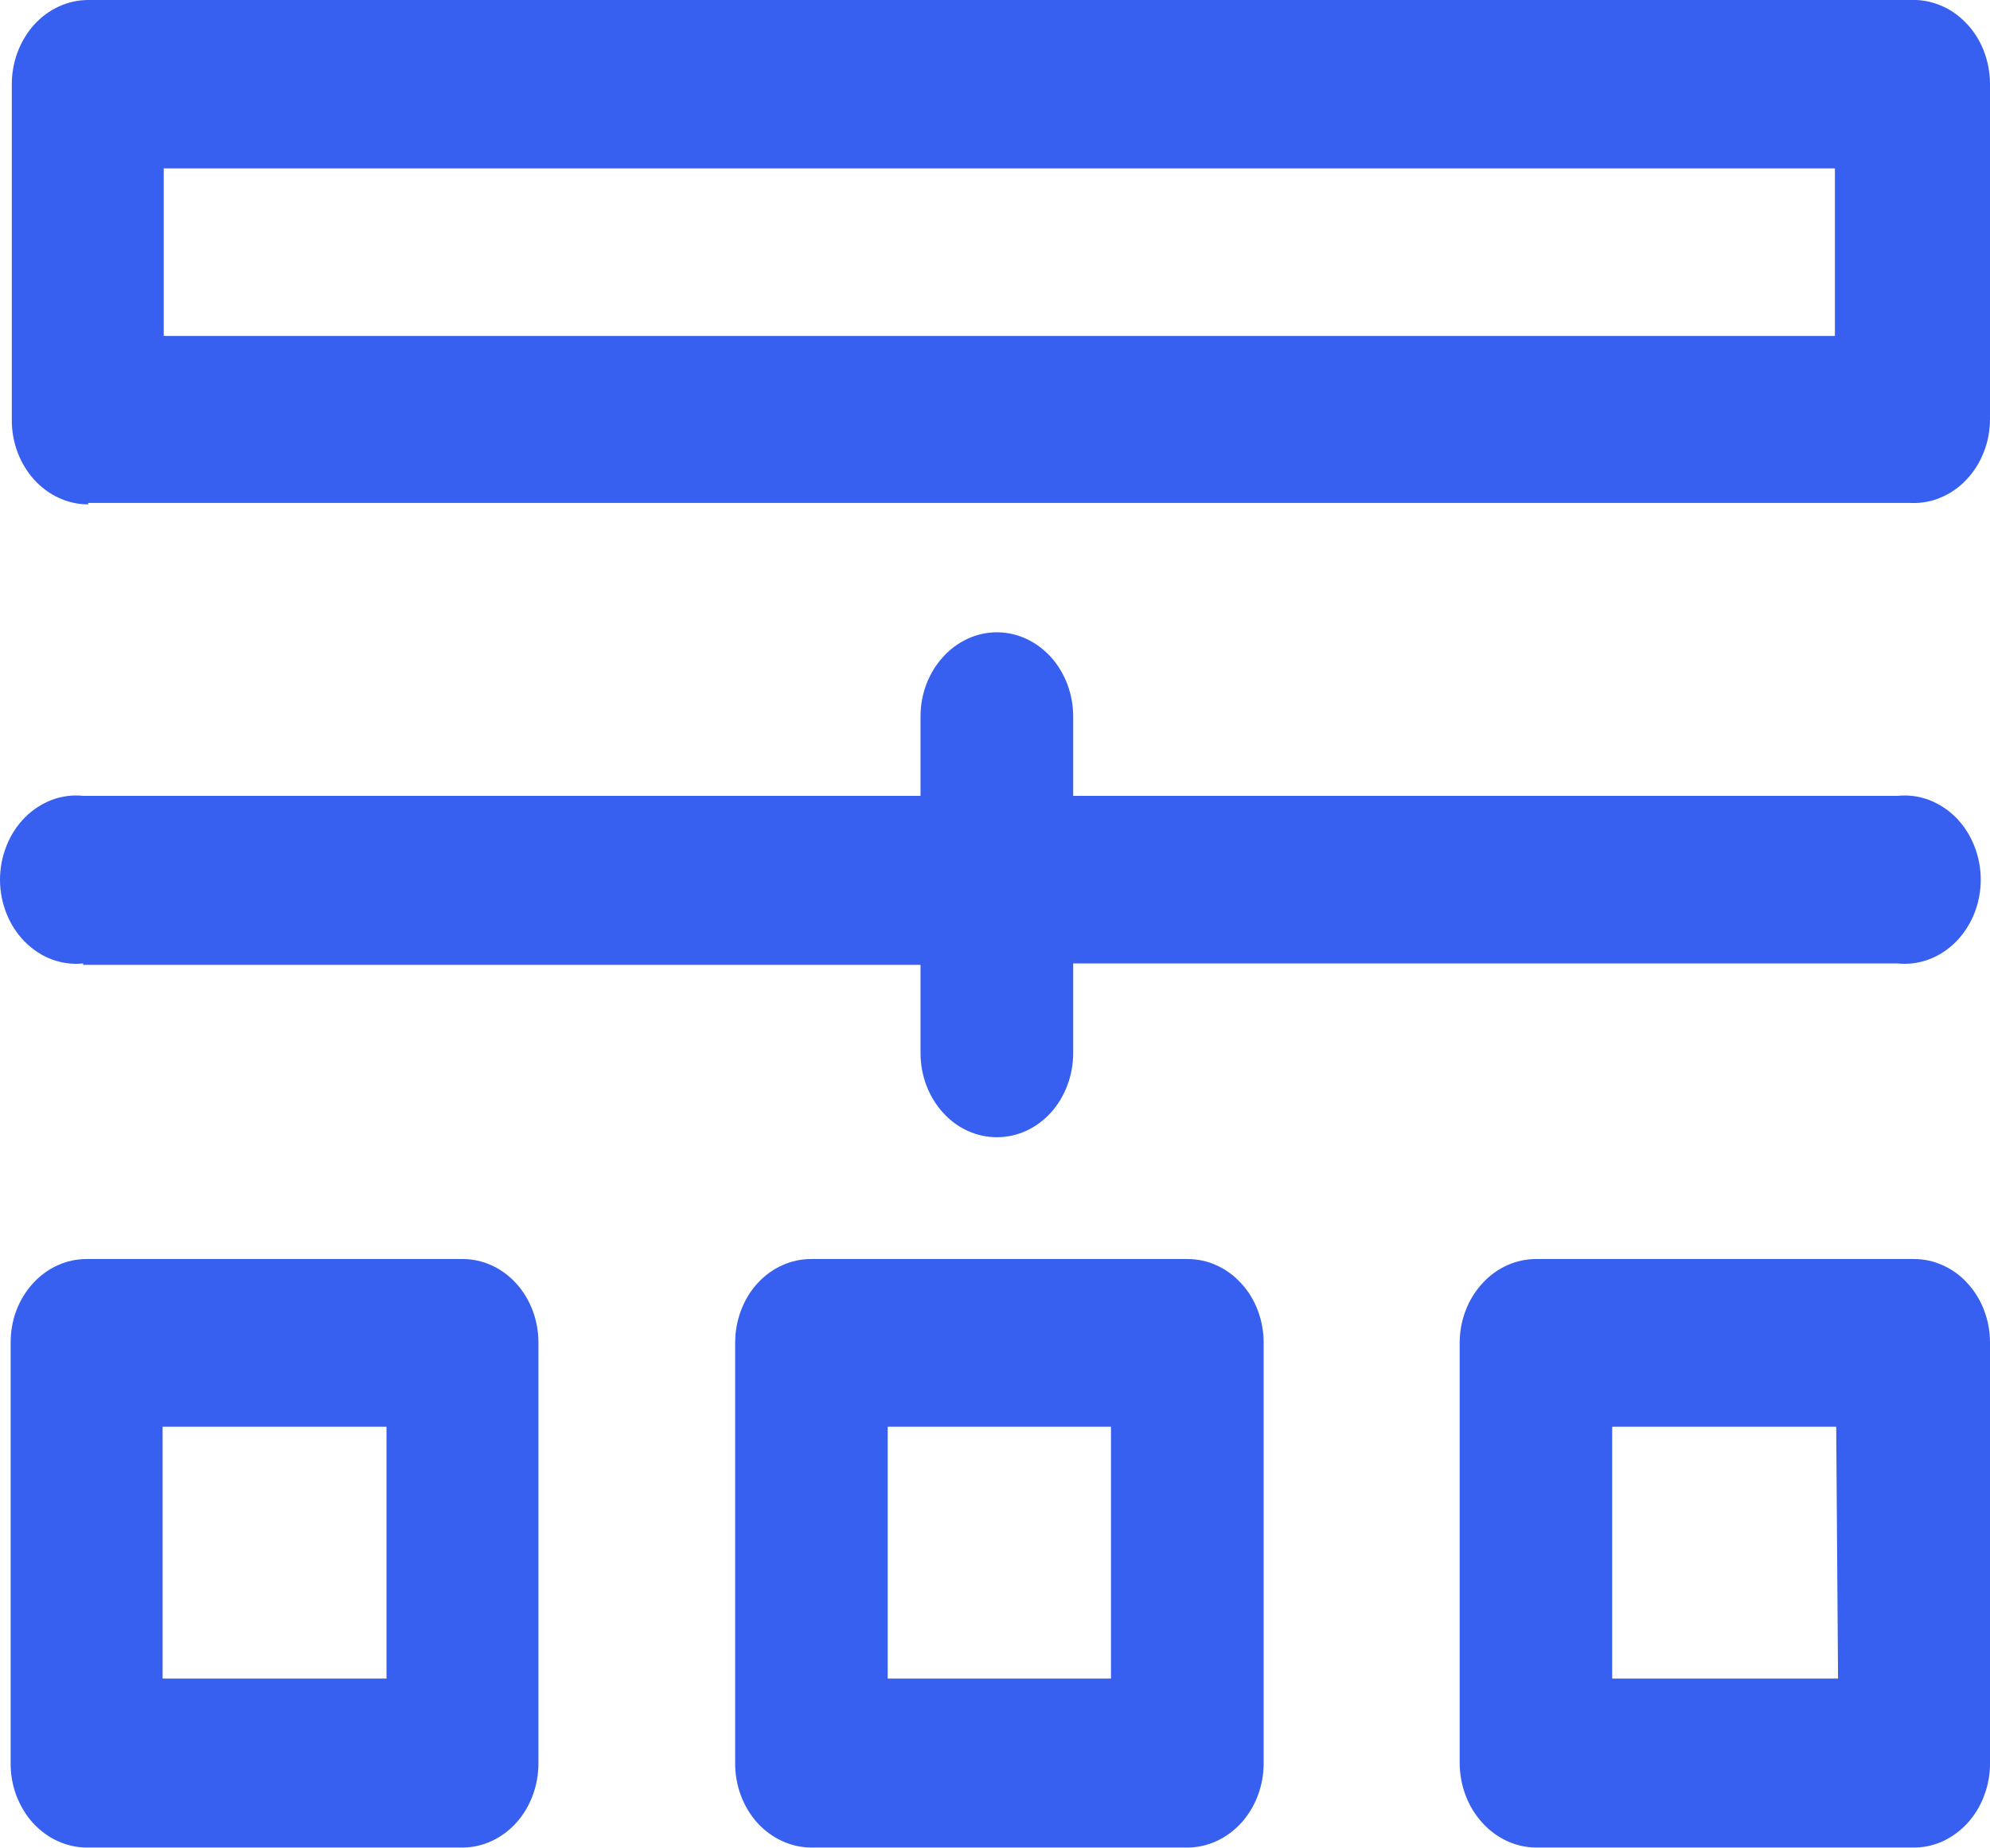
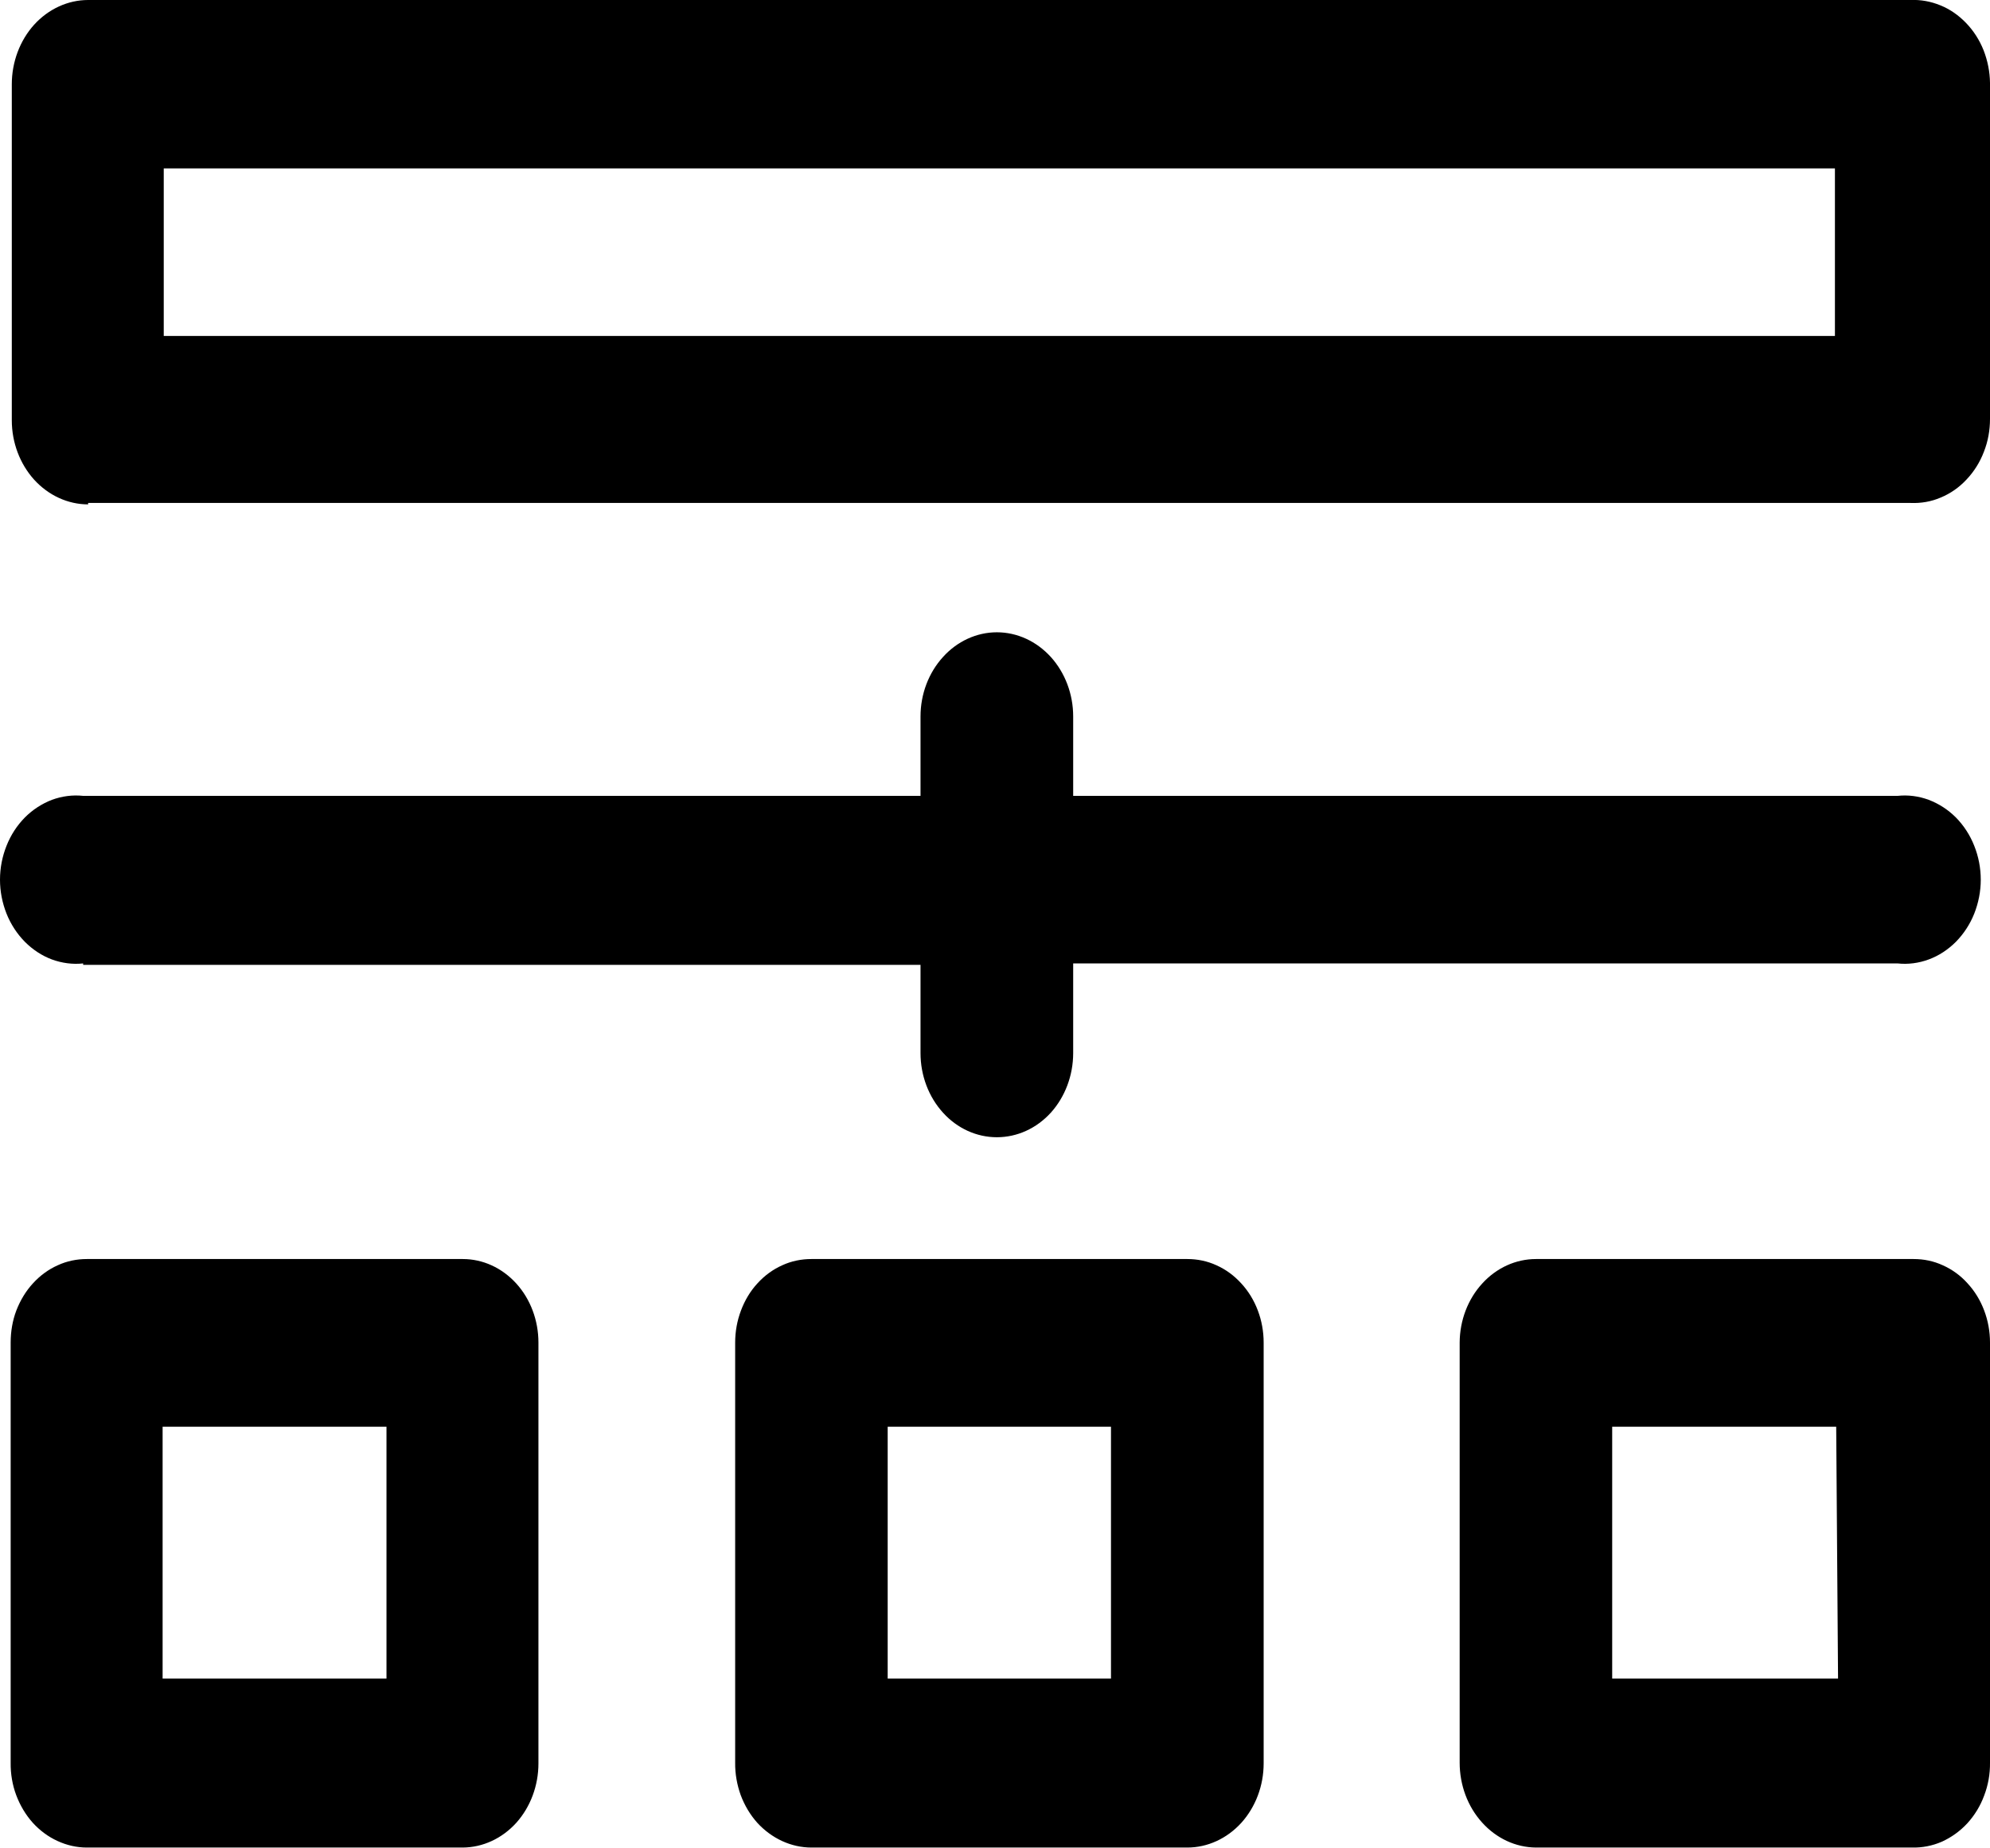
<svg xmlns="http://www.w3.org/2000/svg" width="14" height="13" viewBox="0 0 14 13" fill="none">
-   <path d="M0.62 3.539H13.441C13.514 3.542 13.586 3.53 13.653 3.501C13.721 3.473 13.783 3.43 13.835 3.374C13.887 3.319 13.929 3.253 13.957 3.179C13.986 3.106 14 3.027 14 2.947V0.583C13.999 0.504 13.983 0.426 13.955 0.354C13.926 0.281 13.884 0.216 13.832 0.162C13.78 0.108 13.719 0.065 13.652 0.038C13.584 0.01 13.513 -0.003 13.441 0H0.62C0.478 0 0.341 0.063 0.24 0.174C0.14 0.285 0.083 0.436 0.083 0.593V2.957C0.083 3.114 0.14 3.264 0.24 3.375C0.341 3.486 0.478 3.549 0.62 3.549M1.152 1.185H12.909V2.364H1.152V1.185ZM0.585 6.789H6.476V7.41C6.476 7.567 6.533 7.718 6.634 7.829C6.734 7.94 6.871 8.002 7.013 8.002C7.156 8.002 7.292 7.94 7.393 7.829C7.493 7.718 7.55 7.567 7.55 7.41V6.779H13.35C13.424 6.787 13.499 6.777 13.569 6.751C13.64 6.725 13.705 6.682 13.76 6.627C13.815 6.571 13.859 6.504 13.889 6.429C13.919 6.353 13.935 6.272 13.935 6.19C13.935 6.107 13.919 6.026 13.889 5.951C13.859 5.875 13.815 5.808 13.76 5.752C13.705 5.697 13.64 5.655 13.569 5.628C13.499 5.602 13.424 5.592 13.35 5.6H7.55V5.041C7.55 4.884 7.493 4.734 7.393 4.623C7.292 4.512 7.156 4.449 7.013 4.449C6.871 4.449 6.734 4.512 6.634 4.623C6.533 4.734 6.476 4.884 6.476 5.041V5.6H0.585C0.511 5.592 0.436 5.602 0.365 5.628C0.295 5.655 0.23 5.697 0.175 5.752C0.12 5.808 0.076 5.875 0.046 5.951C0.016 6.026 0 6.107 0 6.19C0 6.272 0.016 6.353 0.046 6.429C0.076 6.504 0.12 6.571 0.175 6.627C0.23 6.682 0.295 6.725 0.365 6.751C0.436 6.777 0.511 6.787 0.585 6.779M3.256 8.859H0.611C0.541 8.859 0.471 8.873 0.406 8.903C0.341 8.932 0.282 8.975 0.232 9.03C0.182 9.084 0.143 9.149 0.115 9.221C0.088 9.292 0.075 9.369 0.075 9.447V12.403C0.074 12.481 0.087 12.559 0.114 12.631C0.141 12.703 0.18 12.769 0.23 12.825C0.28 12.88 0.339 12.924 0.405 12.954C0.47 12.984 0.54 13 0.611 13H3.256C3.397 12.999 3.533 12.936 3.633 12.825C3.732 12.714 3.788 12.564 3.788 12.408V9.447C3.788 9.291 3.732 9.141 3.632 9.031C3.532 8.921 3.397 8.859 3.256 8.859ZM2.719 11.811H1.144V10.039H2.719V11.811ZM8.353 8.859H5.708C5.638 8.859 5.568 8.873 5.503 8.903C5.438 8.932 5.379 8.975 5.329 9.03C5.279 9.084 5.24 9.149 5.213 9.221C5.186 9.292 5.172 9.369 5.172 9.447V12.403C5.171 12.481 5.185 12.559 5.211 12.631C5.238 12.703 5.277 12.769 5.327 12.825C5.377 12.88 5.437 12.924 5.502 12.954C5.567 12.984 5.638 13 5.708 13H8.353C8.495 13 8.632 12.937 8.733 12.826C8.833 12.715 8.89 12.565 8.89 12.408V9.447C8.89 9.369 8.876 9.292 8.849 9.221C8.822 9.149 8.782 9.084 8.732 9.03C8.682 8.975 8.623 8.932 8.558 8.903C8.493 8.873 8.423 8.859 8.353 8.859ZM7.816 11.811H6.245V10.039H7.816V11.811ZM13.45 8.859H10.806C10.664 8.859 10.528 8.921 10.428 9.031C10.327 9.141 10.27 9.29 10.269 9.447V12.403C10.269 12.56 10.325 12.711 10.426 12.823C10.526 12.935 10.663 12.999 10.806 13H13.45C13.522 13.002 13.594 12.988 13.661 12.959C13.727 12.929 13.788 12.886 13.84 12.83C13.891 12.774 13.932 12.708 13.959 12.634C13.987 12.561 14.001 12.482 14 12.403V9.447C14 9.369 13.986 9.292 13.959 9.221C13.932 9.149 13.892 9.084 13.842 9.03C13.793 8.975 13.733 8.932 13.668 8.903C13.603 8.873 13.534 8.859 13.463 8.859M12.931 11.811H11.342V10.039H12.918L12.931 11.811Z" fill="#3760F0" />
+   <path d="M0.62 3.539H13.441C13.514 3.542 13.586 3.53 13.653 3.501C13.721 3.473 13.783 3.43 13.835 3.374C13.887 3.319 13.929 3.253 13.957 3.179C13.986 3.106 14 3.027 14 2.947V0.583C13.999 0.504 13.983 0.426 13.955 0.354C13.926 0.281 13.884 0.216 13.832 0.162C13.78 0.108 13.719 0.065 13.652 0.038C13.584 0.01 13.513 -0.003 13.441 0H0.62C0.478 0 0.341 0.063 0.24 0.174C0.14 0.285 0.083 0.436 0.083 0.593V2.957C0.083 3.114 0.14 3.264 0.24 3.375C0.341 3.486 0.478 3.549 0.62 3.549M1.152 1.185H12.909V2.364H1.152V1.185ZM0.585 6.789H6.476V7.41C6.476 7.567 6.533 7.718 6.634 7.829C6.734 7.94 6.871 8.002 7.013 8.002C7.156 8.002 7.292 7.94 7.393 7.829C7.493 7.718 7.55 7.567 7.55 7.41V6.779H13.35C13.424 6.787 13.499 6.777 13.569 6.751C13.64 6.725 13.705 6.682 13.76 6.627C13.815 6.571 13.859 6.504 13.889 6.429C13.919 6.353 13.935 6.272 13.935 6.19C13.935 6.107 13.919 6.026 13.889 5.951C13.859 5.875 13.815 5.808 13.76 5.752C13.705 5.697 13.64 5.655 13.569 5.628C13.499 5.602 13.424 5.592 13.35 5.6H7.55V5.041C7.55 4.884 7.493 4.734 7.393 4.623C7.292 4.512 7.156 4.449 7.013 4.449C6.871 4.449 6.734 4.512 6.634 4.623C6.533 4.734 6.476 4.884 6.476 5.041V5.6H0.585C0.511 5.592 0.436 5.602 0.365 5.628C0.295 5.655 0.23 5.697 0.175 5.752C0.12 5.808 0.076 5.875 0.046 5.951C0.016 6.026 0 6.107 0 6.19C0 6.272 0.016 6.353 0.046 6.429C0.076 6.504 0.12 6.571 0.175 6.627C0.23 6.682 0.295 6.725 0.365 6.751C0.436 6.777 0.511 6.787 0.585 6.779M3.256 8.859H0.611C0.541 8.859 0.471 8.873 0.406 8.903C0.341 8.932 0.282 8.975 0.232 9.03C0.182 9.084 0.143 9.149 0.115 9.221C0.088 9.292 0.075 9.369 0.075 9.447V12.403C0.074 12.481 0.087 12.559 0.114 12.631C0.141 12.703 0.18 12.769 0.23 12.825C0.28 12.88 0.339 12.924 0.405 12.954C0.47 12.984 0.54 13 0.611 13H3.256C3.397 12.999 3.533 12.936 3.633 12.825C3.732 12.714 3.788 12.564 3.788 12.408V9.447C3.788 9.291 3.732 9.141 3.632 9.031C3.532 8.921 3.397 8.859 3.256 8.859ZM2.719 11.811H1.144V10.039H2.719V11.811ZM8.353 8.859H5.708C5.638 8.859 5.568 8.873 5.503 8.903C5.438 8.932 5.379 8.975 5.329 9.03C5.279 9.084 5.24 9.149 5.213 9.221C5.186 9.292 5.172 9.369 5.172 9.447V12.403C5.171 12.481 5.185 12.559 5.211 12.631C5.238 12.703 5.277 12.769 5.327 12.825C5.377 12.88 5.437 12.924 5.502 12.954C5.567 12.984 5.638 13 5.708 13H8.353C8.495 13 8.632 12.937 8.733 12.826C8.833 12.715 8.89 12.565 8.89 12.408V9.447C8.89 9.369 8.876 9.292 8.849 9.221C8.822 9.149 8.782 9.084 8.732 9.03C8.682 8.975 8.623 8.932 8.558 8.903C8.493 8.873 8.423 8.859 8.353 8.859ZM7.816 11.811H6.245V10.039H7.816V11.811ZM13.45 8.859H10.806C10.664 8.859 10.528 8.921 10.428 9.031C10.327 9.141 10.27 9.29 10.269 9.447V12.403C10.269 12.56 10.325 12.711 10.426 12.823C10.526 12.935 10.663 12.999 10.806 13H13.45C13.522 13.002 13.594 12.988 13.661 12.959C13.727 12.929 13.788 12.886 13.84 12.83C13.891 12.774 13.932 12.708 13.959 12.634C13.987 12.561 14.001 12.482 14 12.403V9.447C14 9.369 13.986 9.292 13.959 9.221C13.932 9.149 13.892 9.084 13.842 9.03C13.793 8.975 13.733 8.932 13.668 8.903C13.603 8.873 13.534 8.859 13.463 8.859M12.931 11.811H11.342V10.039H12.918L12.931 11.811Z" fill="currentColor" />
</svg>
